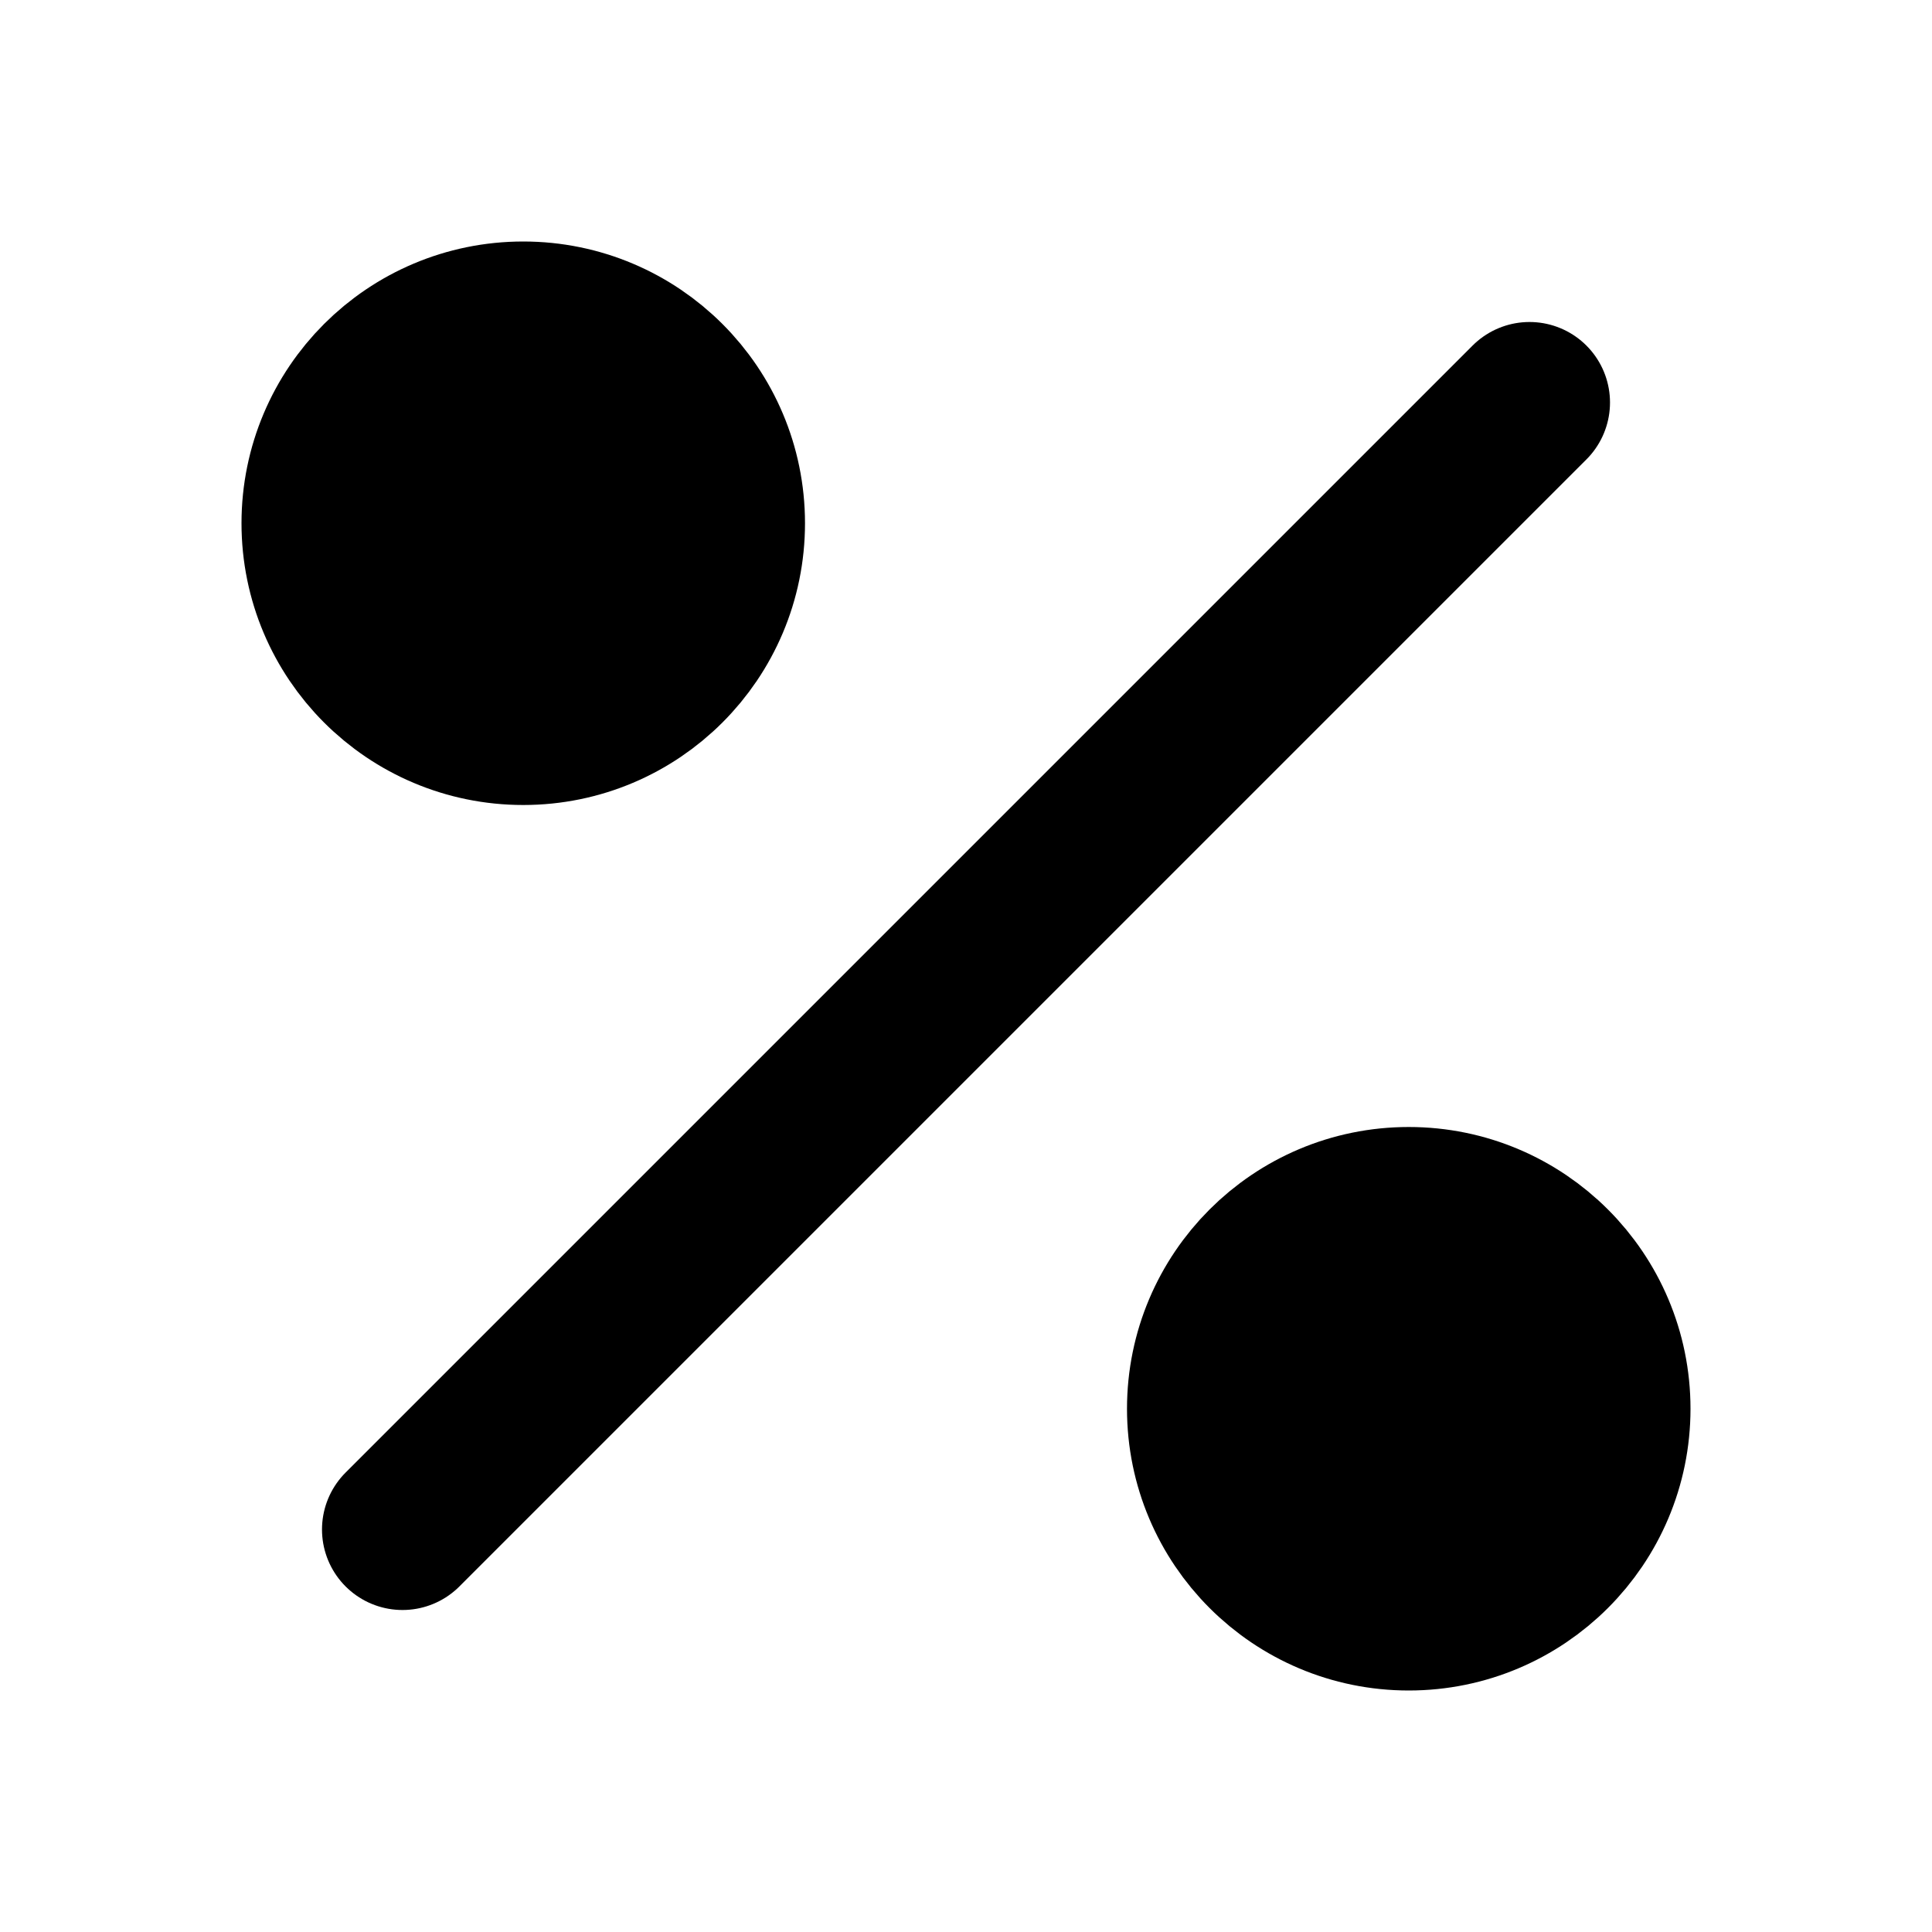
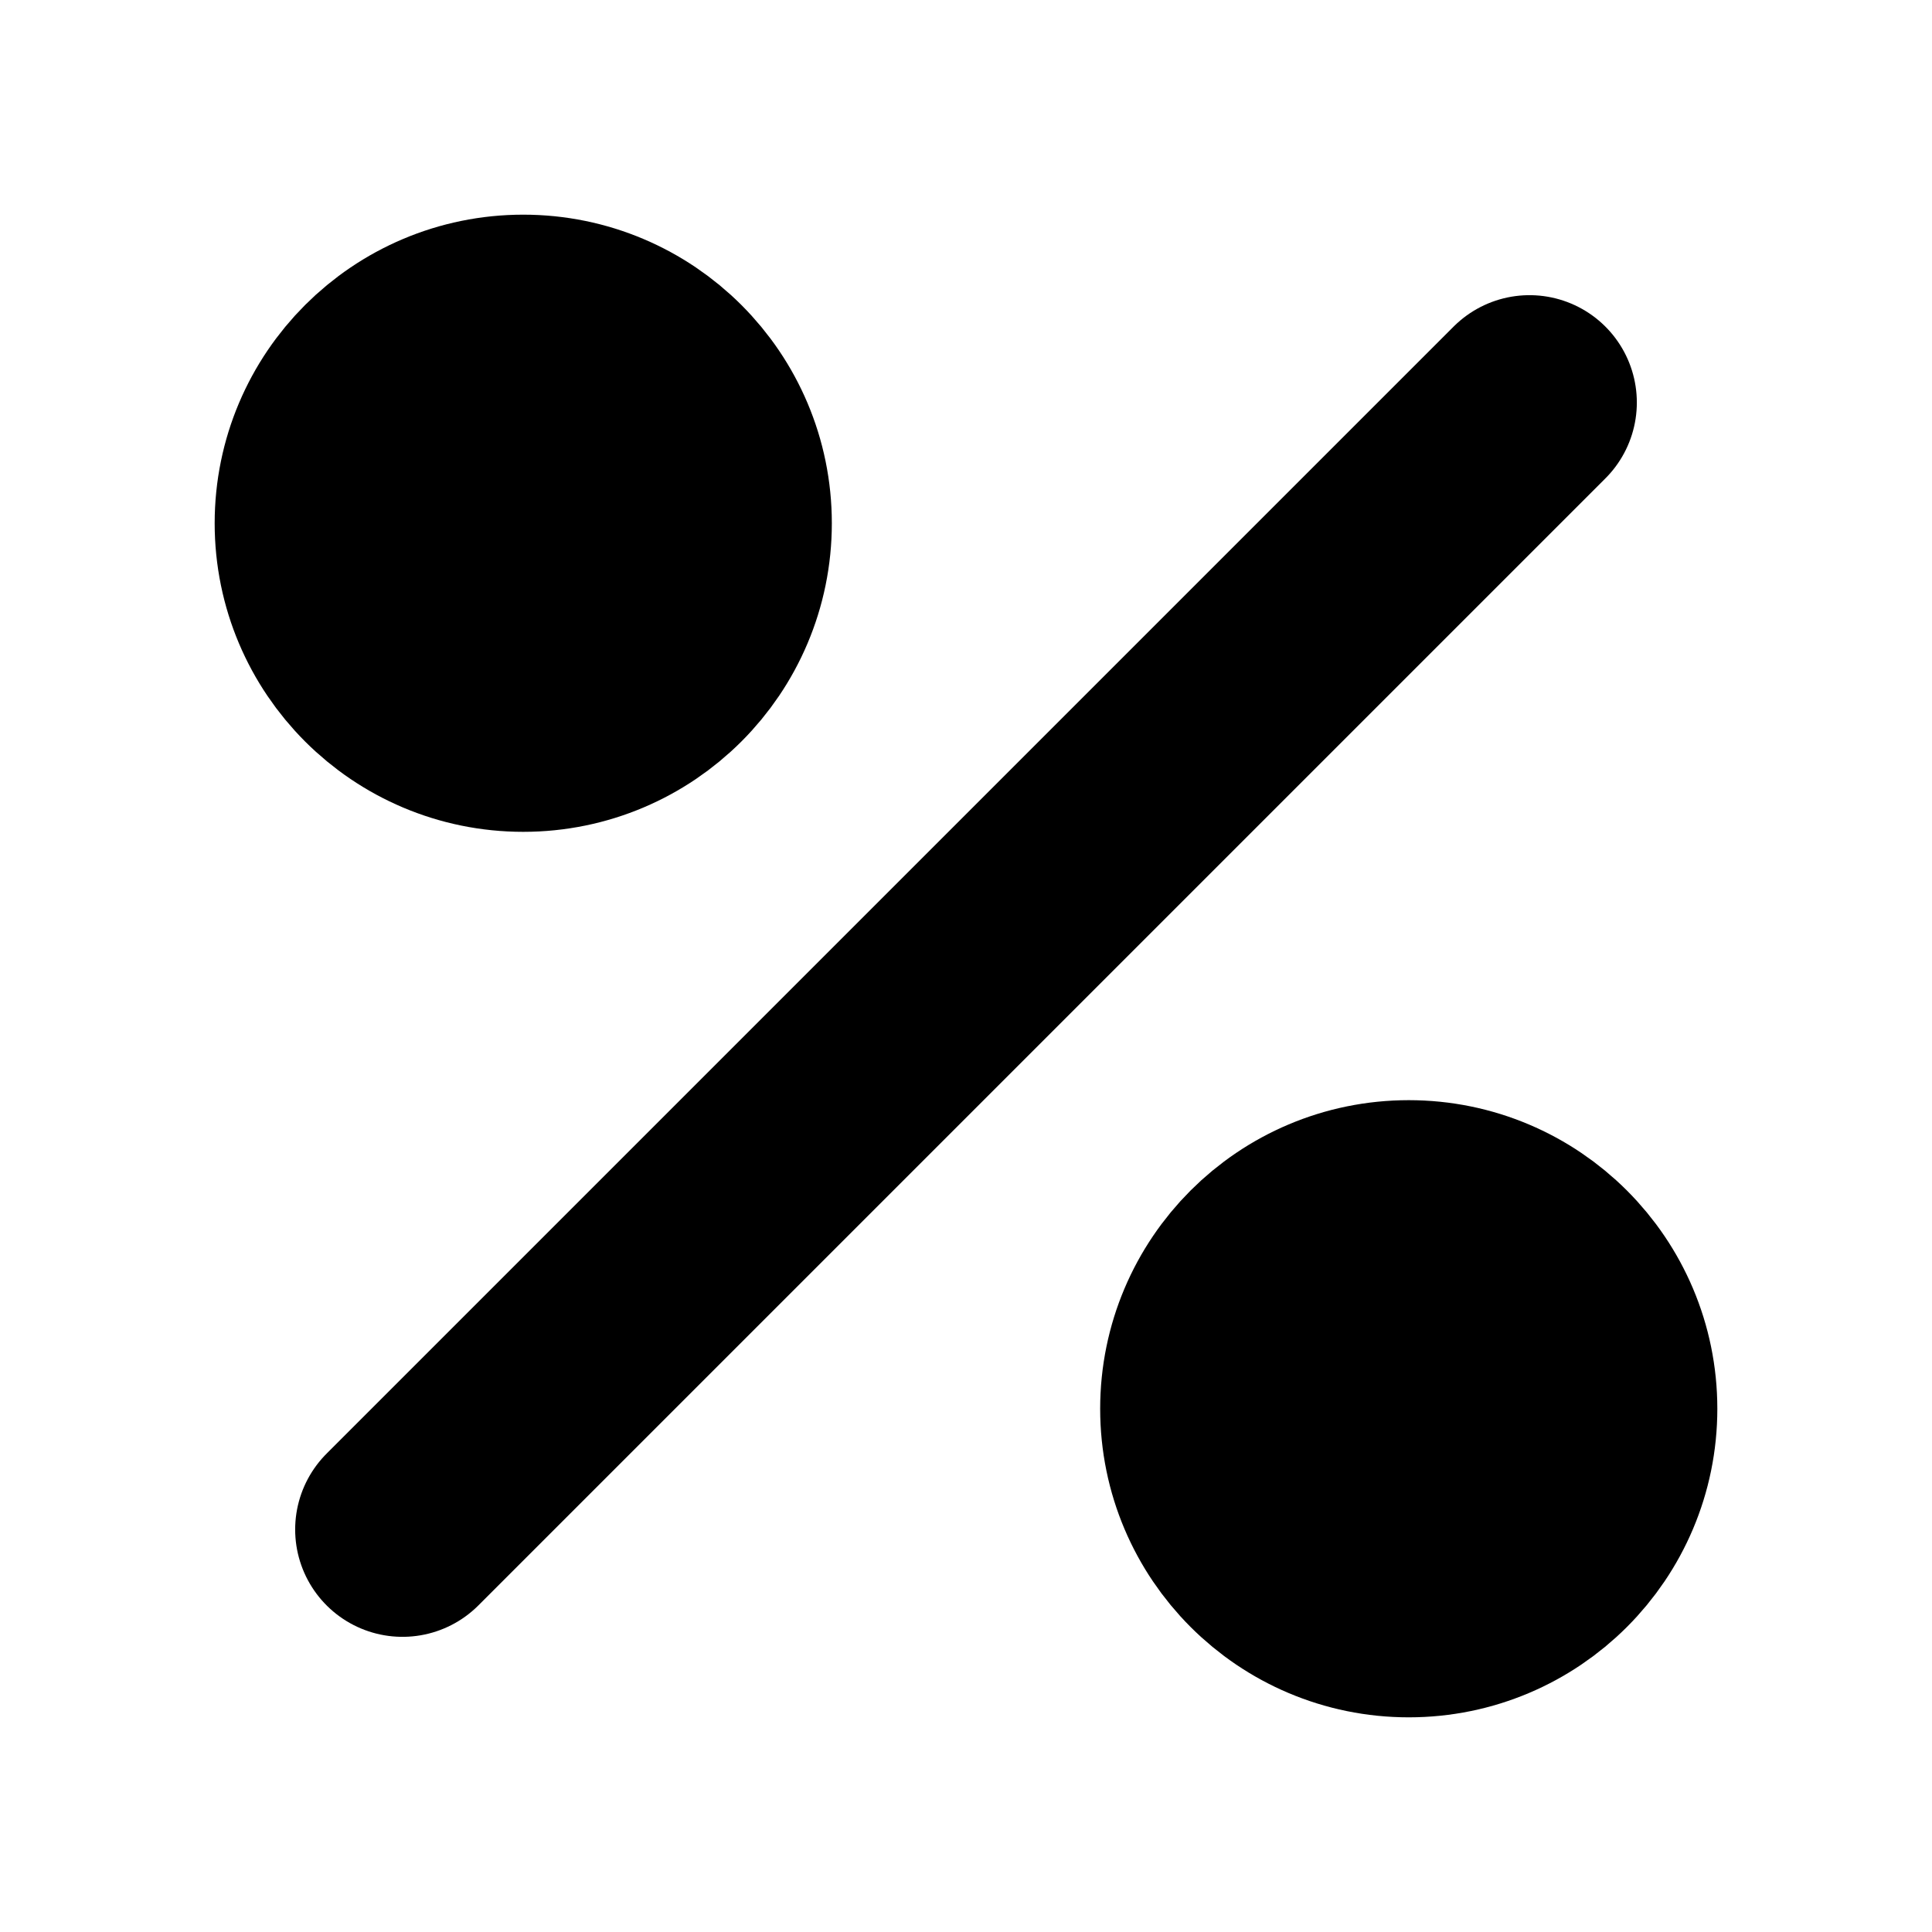
<svg xmlns="http://www.w3.org/2000/svg" width="1.5em" height="1.5em">
  <g id="tuiIconPercentLarge">
    <svg x="50%" y="50%" width="1.5em" height="1.5em" overflow="visible" viewBox="0 0 24 24">
      <svg x="-12" y="-12">
        <svg width="24" height="24" viewBox="0 0 24 24" stroke="currentColor" stroke-width="2" stroke-linecap="round" stroke-linejoin="round">
-           <line x1="19" y1="5" x2="5" y2="19" />
-           <circle cx="6.5" cy="6.5" r="2.5" />
-           <circle cx="17.5" cy="17.5" r="2.5" />
+           <line vector-effect="non-scaling-stroke" x1="19" y1="5" x2="5" y2="19" />
+           <circle vector-effect="non-scaling-stroke" cx="6.5" cy="6.5" r="2.5" />
+           <circle vector-effect="non-scaling-stroke" cx="17.5" cy="17.5" r="2.5" />
        </svg>
      </svg>
    </svg>
  </g>
</svg>
